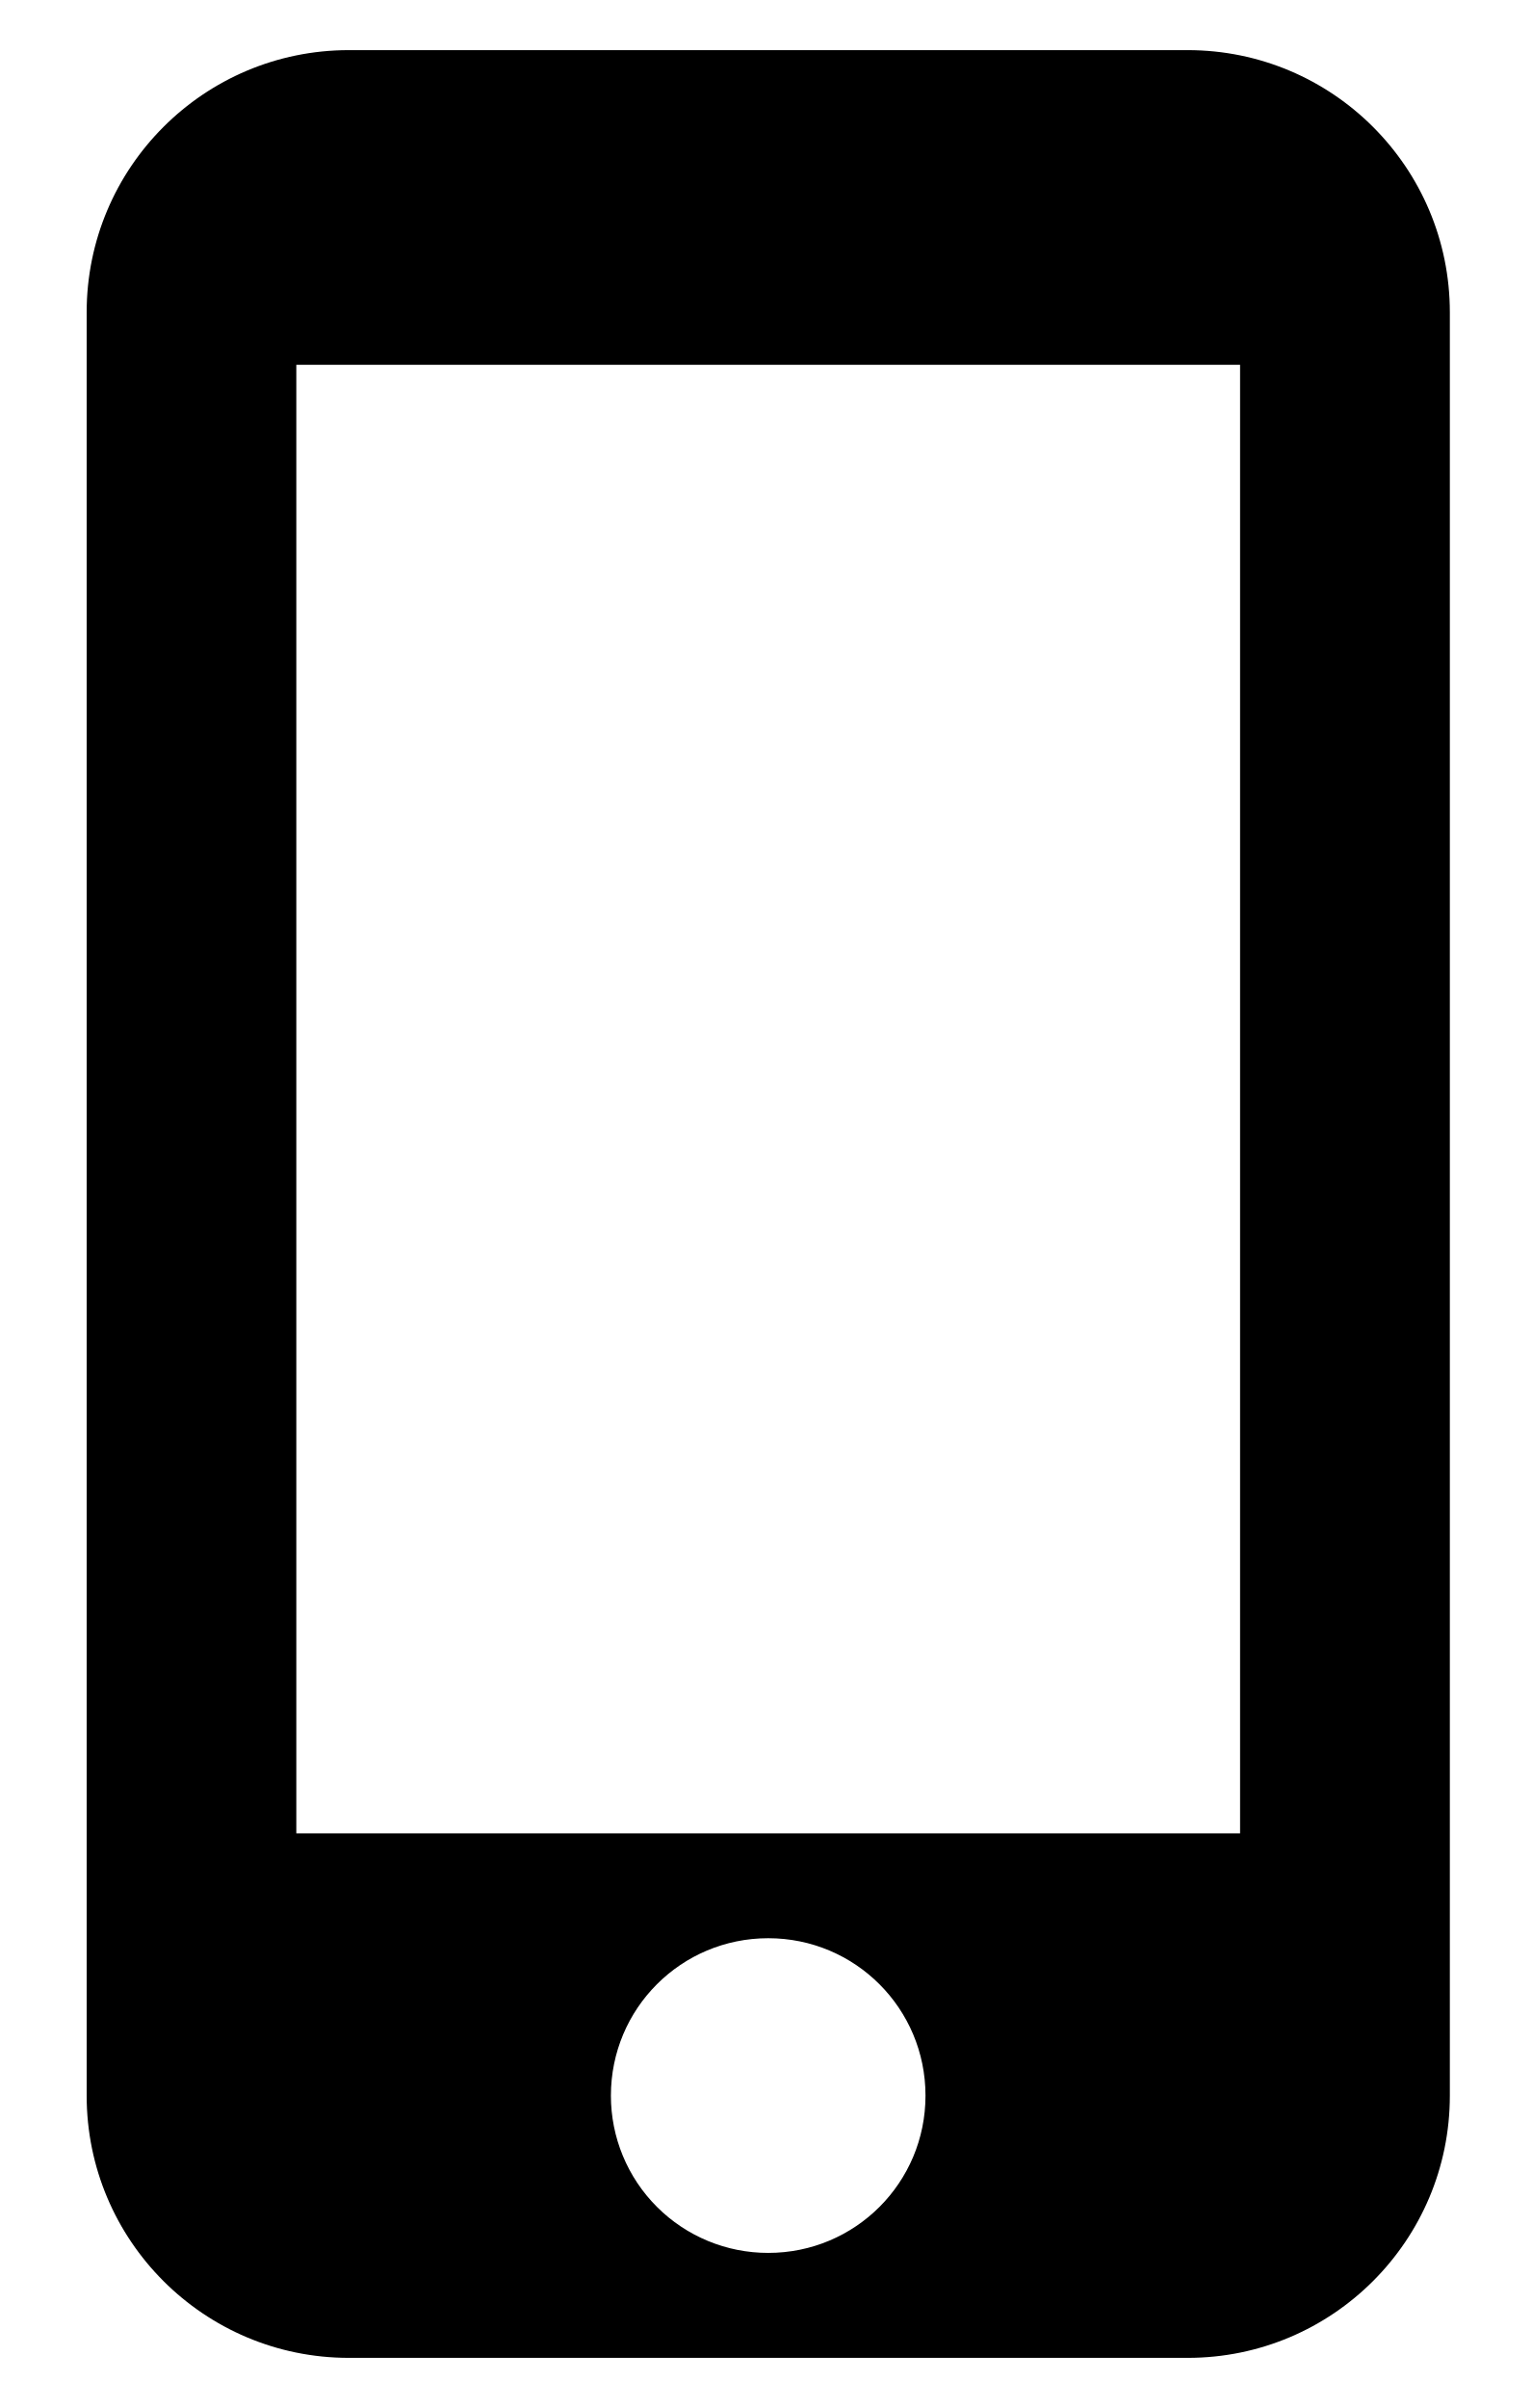
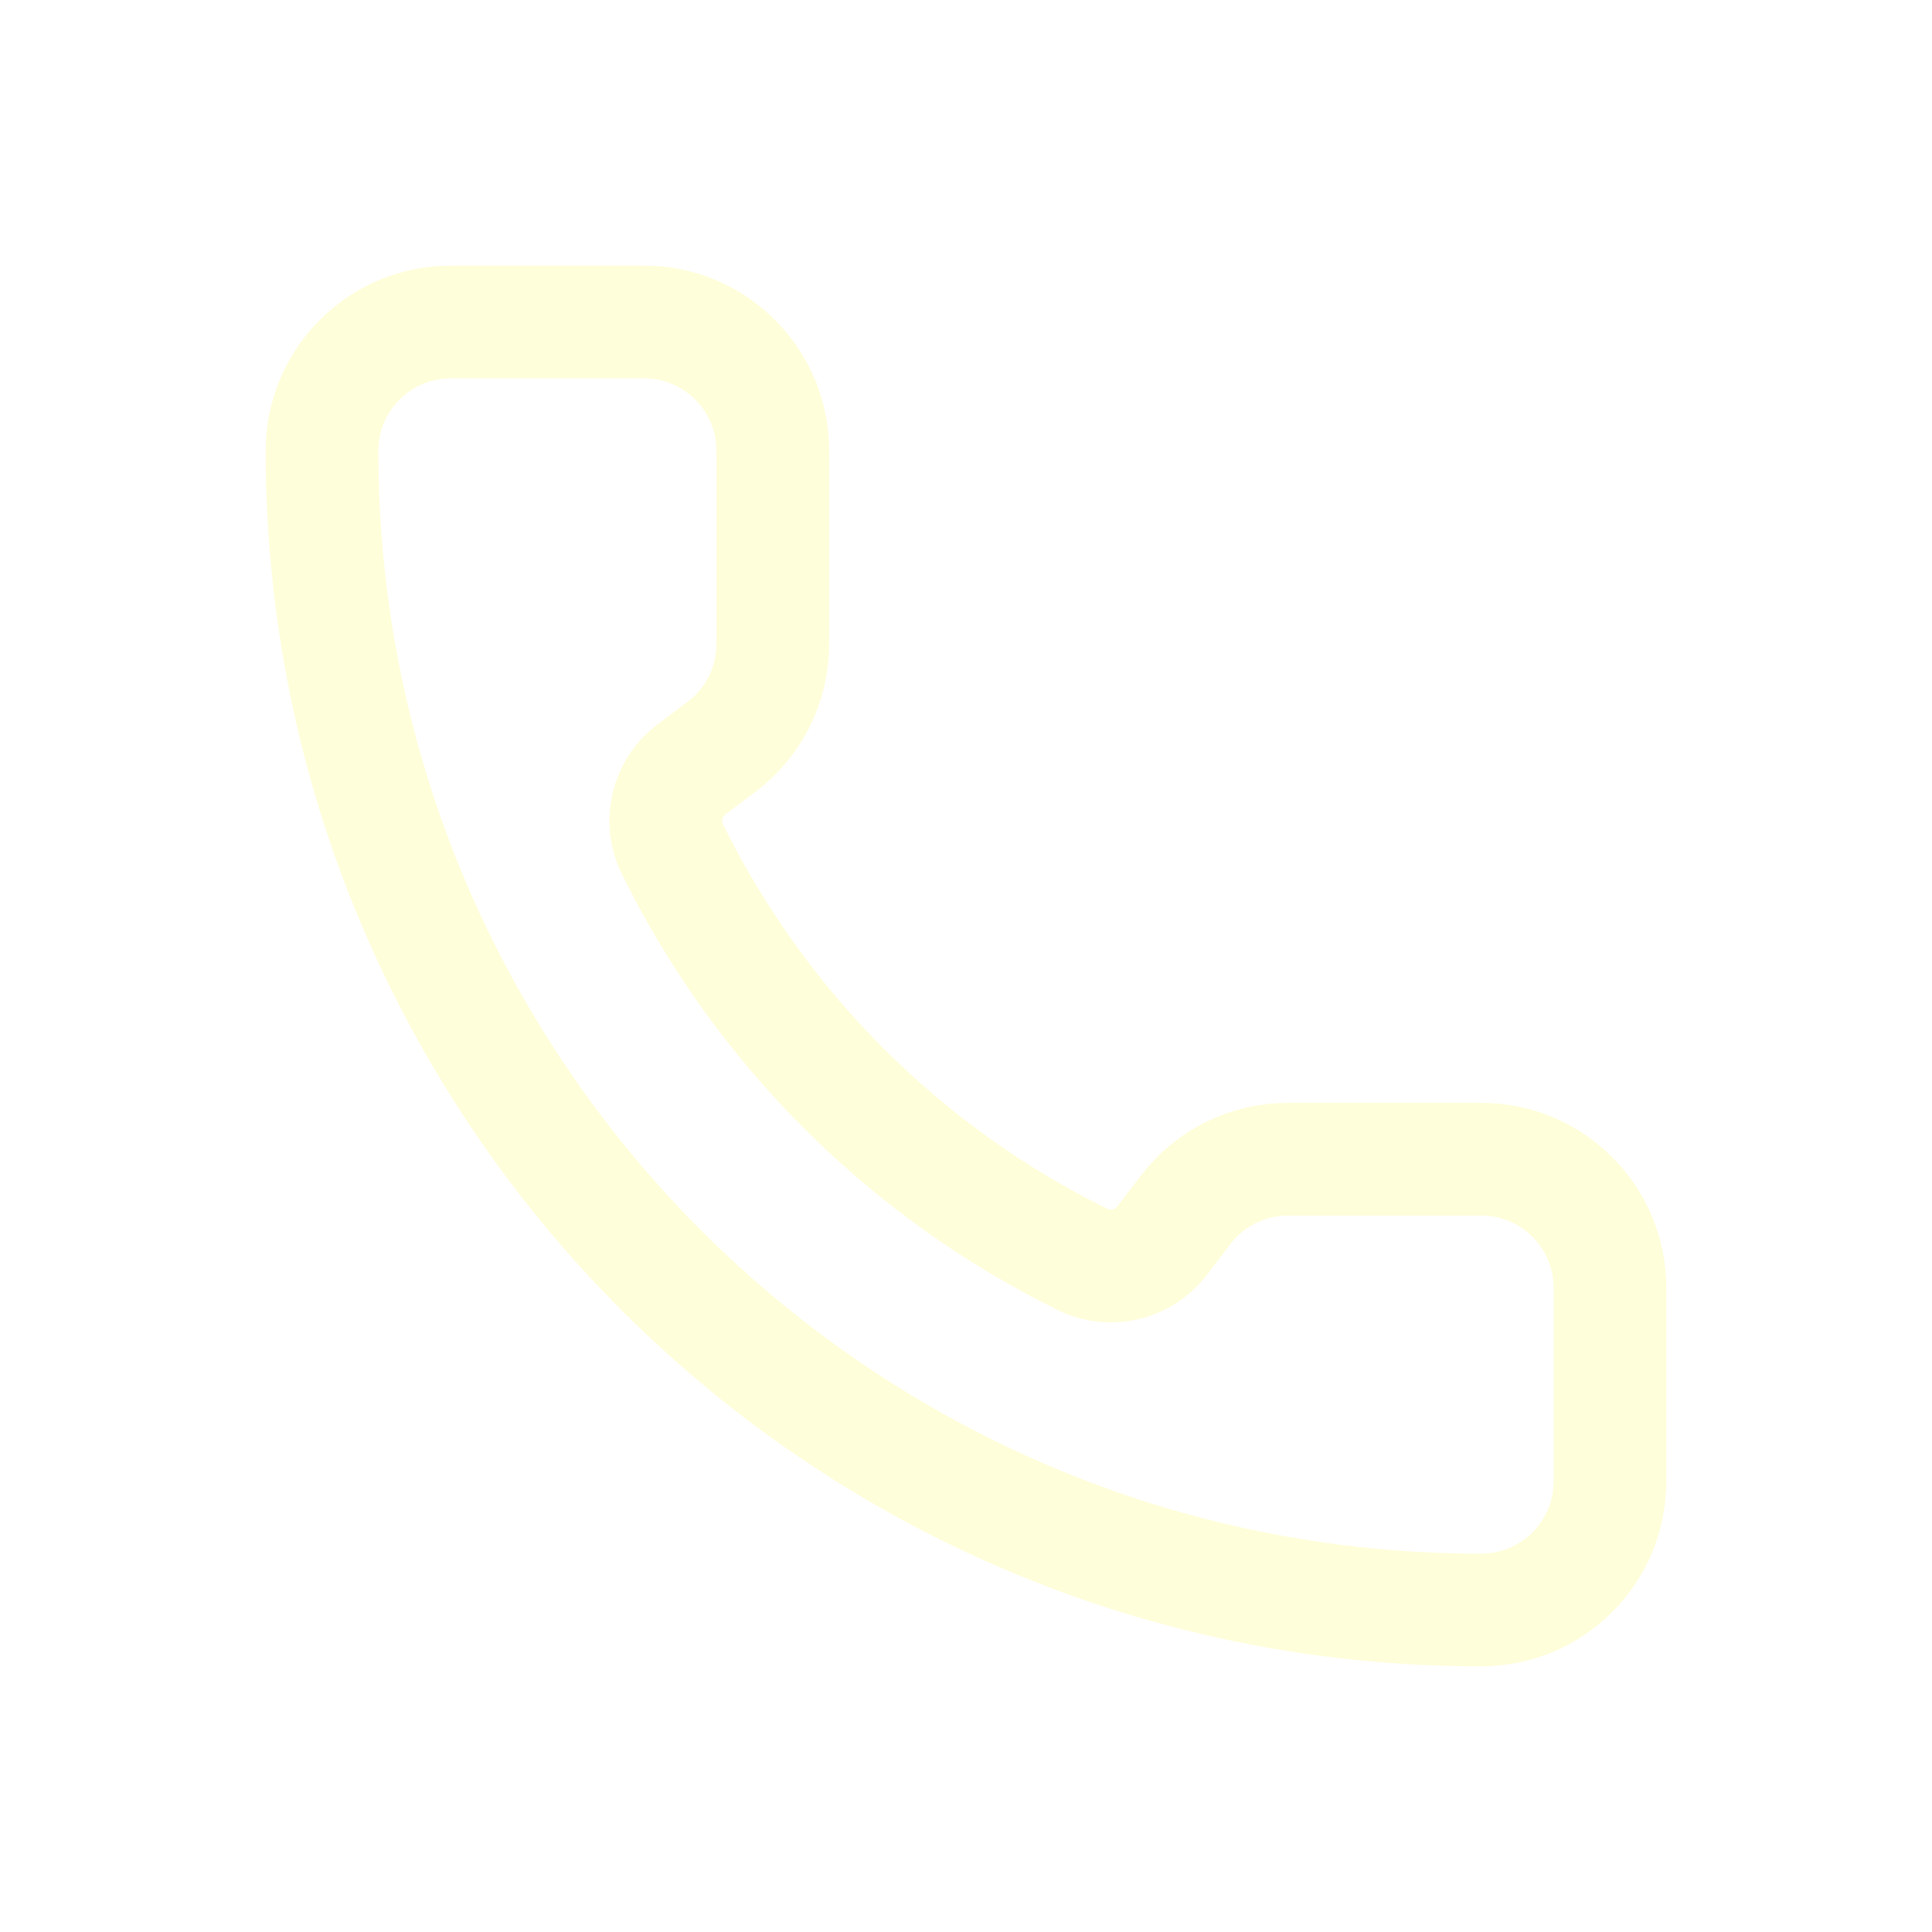
- <svg xmlns="http://www.w3.org/2000/svg" viewBox="0 0 14 22" fill="none">
-   <path fill="currentColor" d="M10.854.458H3.187A2.396 2.396 0 00.792 2.854v16.292a2.396 2.396 0 002.395 2.396h7.667a2.396 2.396 0 002.396-2.396V2.854A2.396 2.396 0 0010.854.458zM7.021 20.583a1.436 1.436 0 01-1.438-1.437c0-.796.642-1.438 1.438-1.438.795 0 1.437.643 1.437 1.438 0 .795-.642 1.437-1.437 1.437zm4.312-3.833H2.708V3.333h8.625V16.75z" />
+ <svg xmlns="http://www.w3.org/2000/svg" width="24" height="24" fill="none">
+   <path d="M13.466 15.654a.8.8 0 00.97-.242l.284-.372A1.6 1.6 0 0116 14.4h2.4A1.6 1.6 0 0120 16v2.4a1.6 1.6 0 01-1.6 1.6A14.4 14.4 0 014 5.6 1.6 1.6 0 015.6 4H8a1.6 1.6 0 011.6 1.6V8a1.6 1.6 0 01-.64 1.28l-.374.28a.8.8 0 00-.234.987 11.2 11.2 0 005.114 5.107z" stroke="#FFFEDA" stroke-width="1.4" stroke-linecap="round" stroke-linejoin="round" />
</svg>
